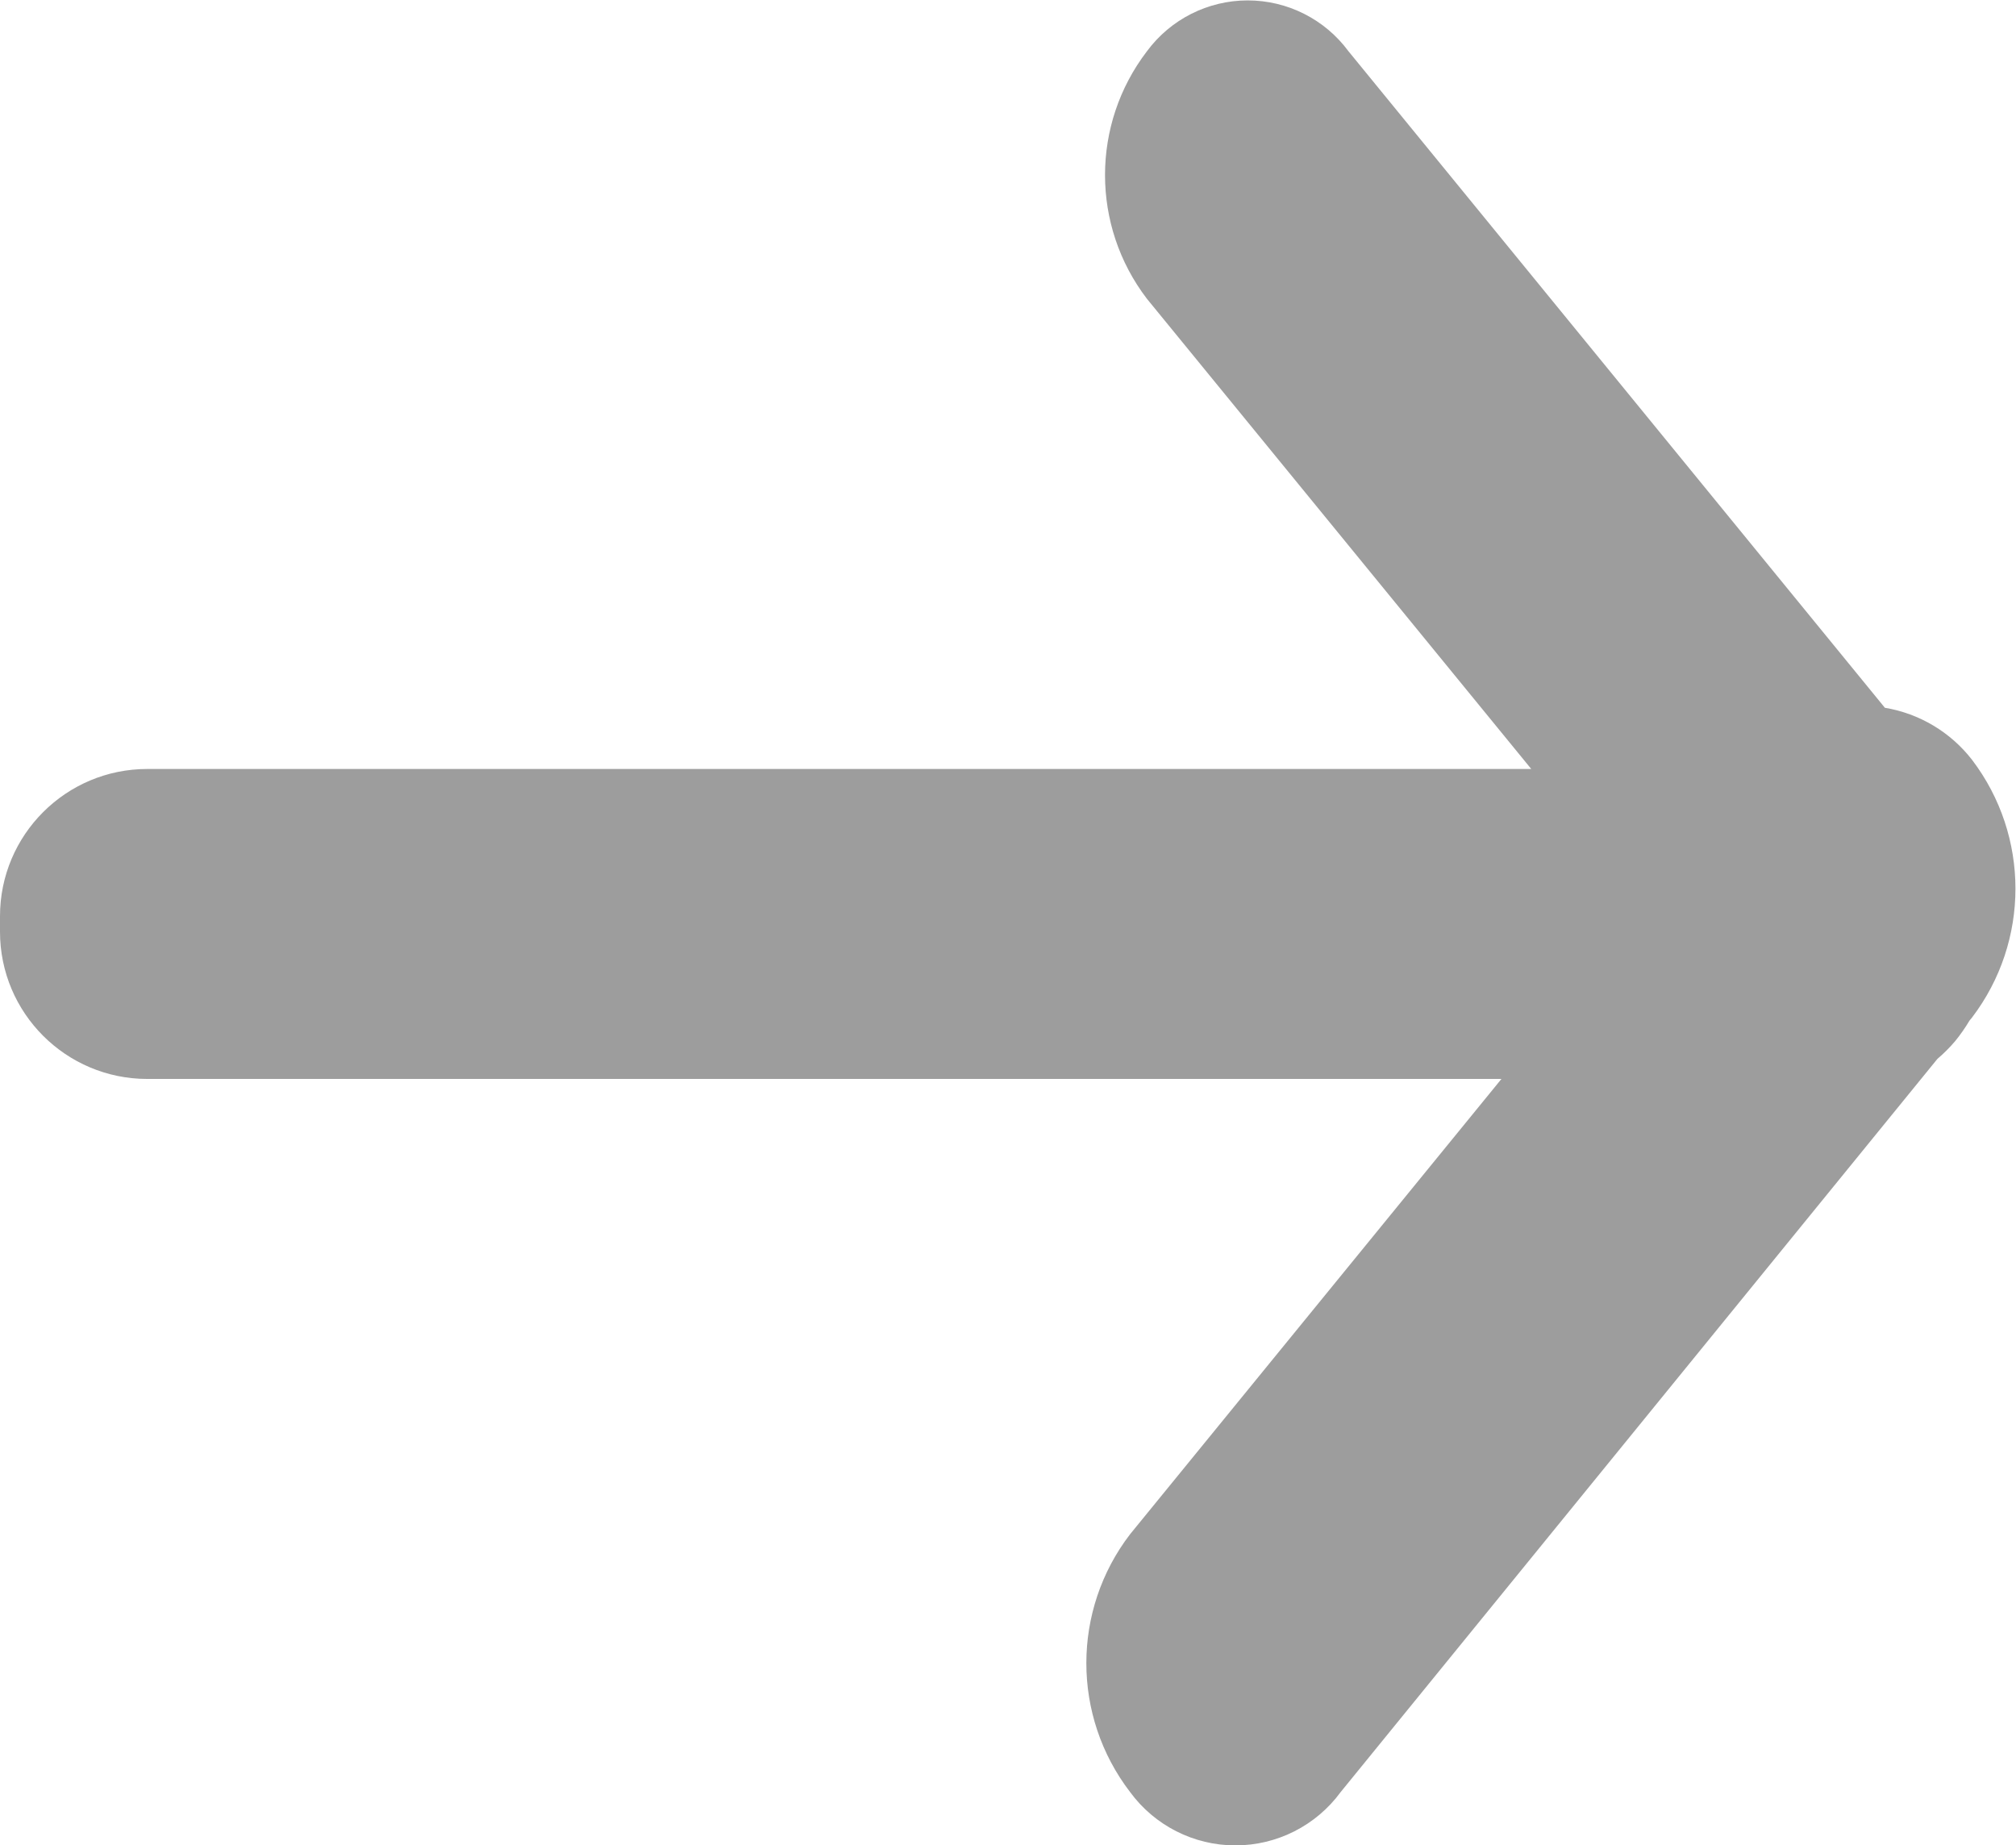
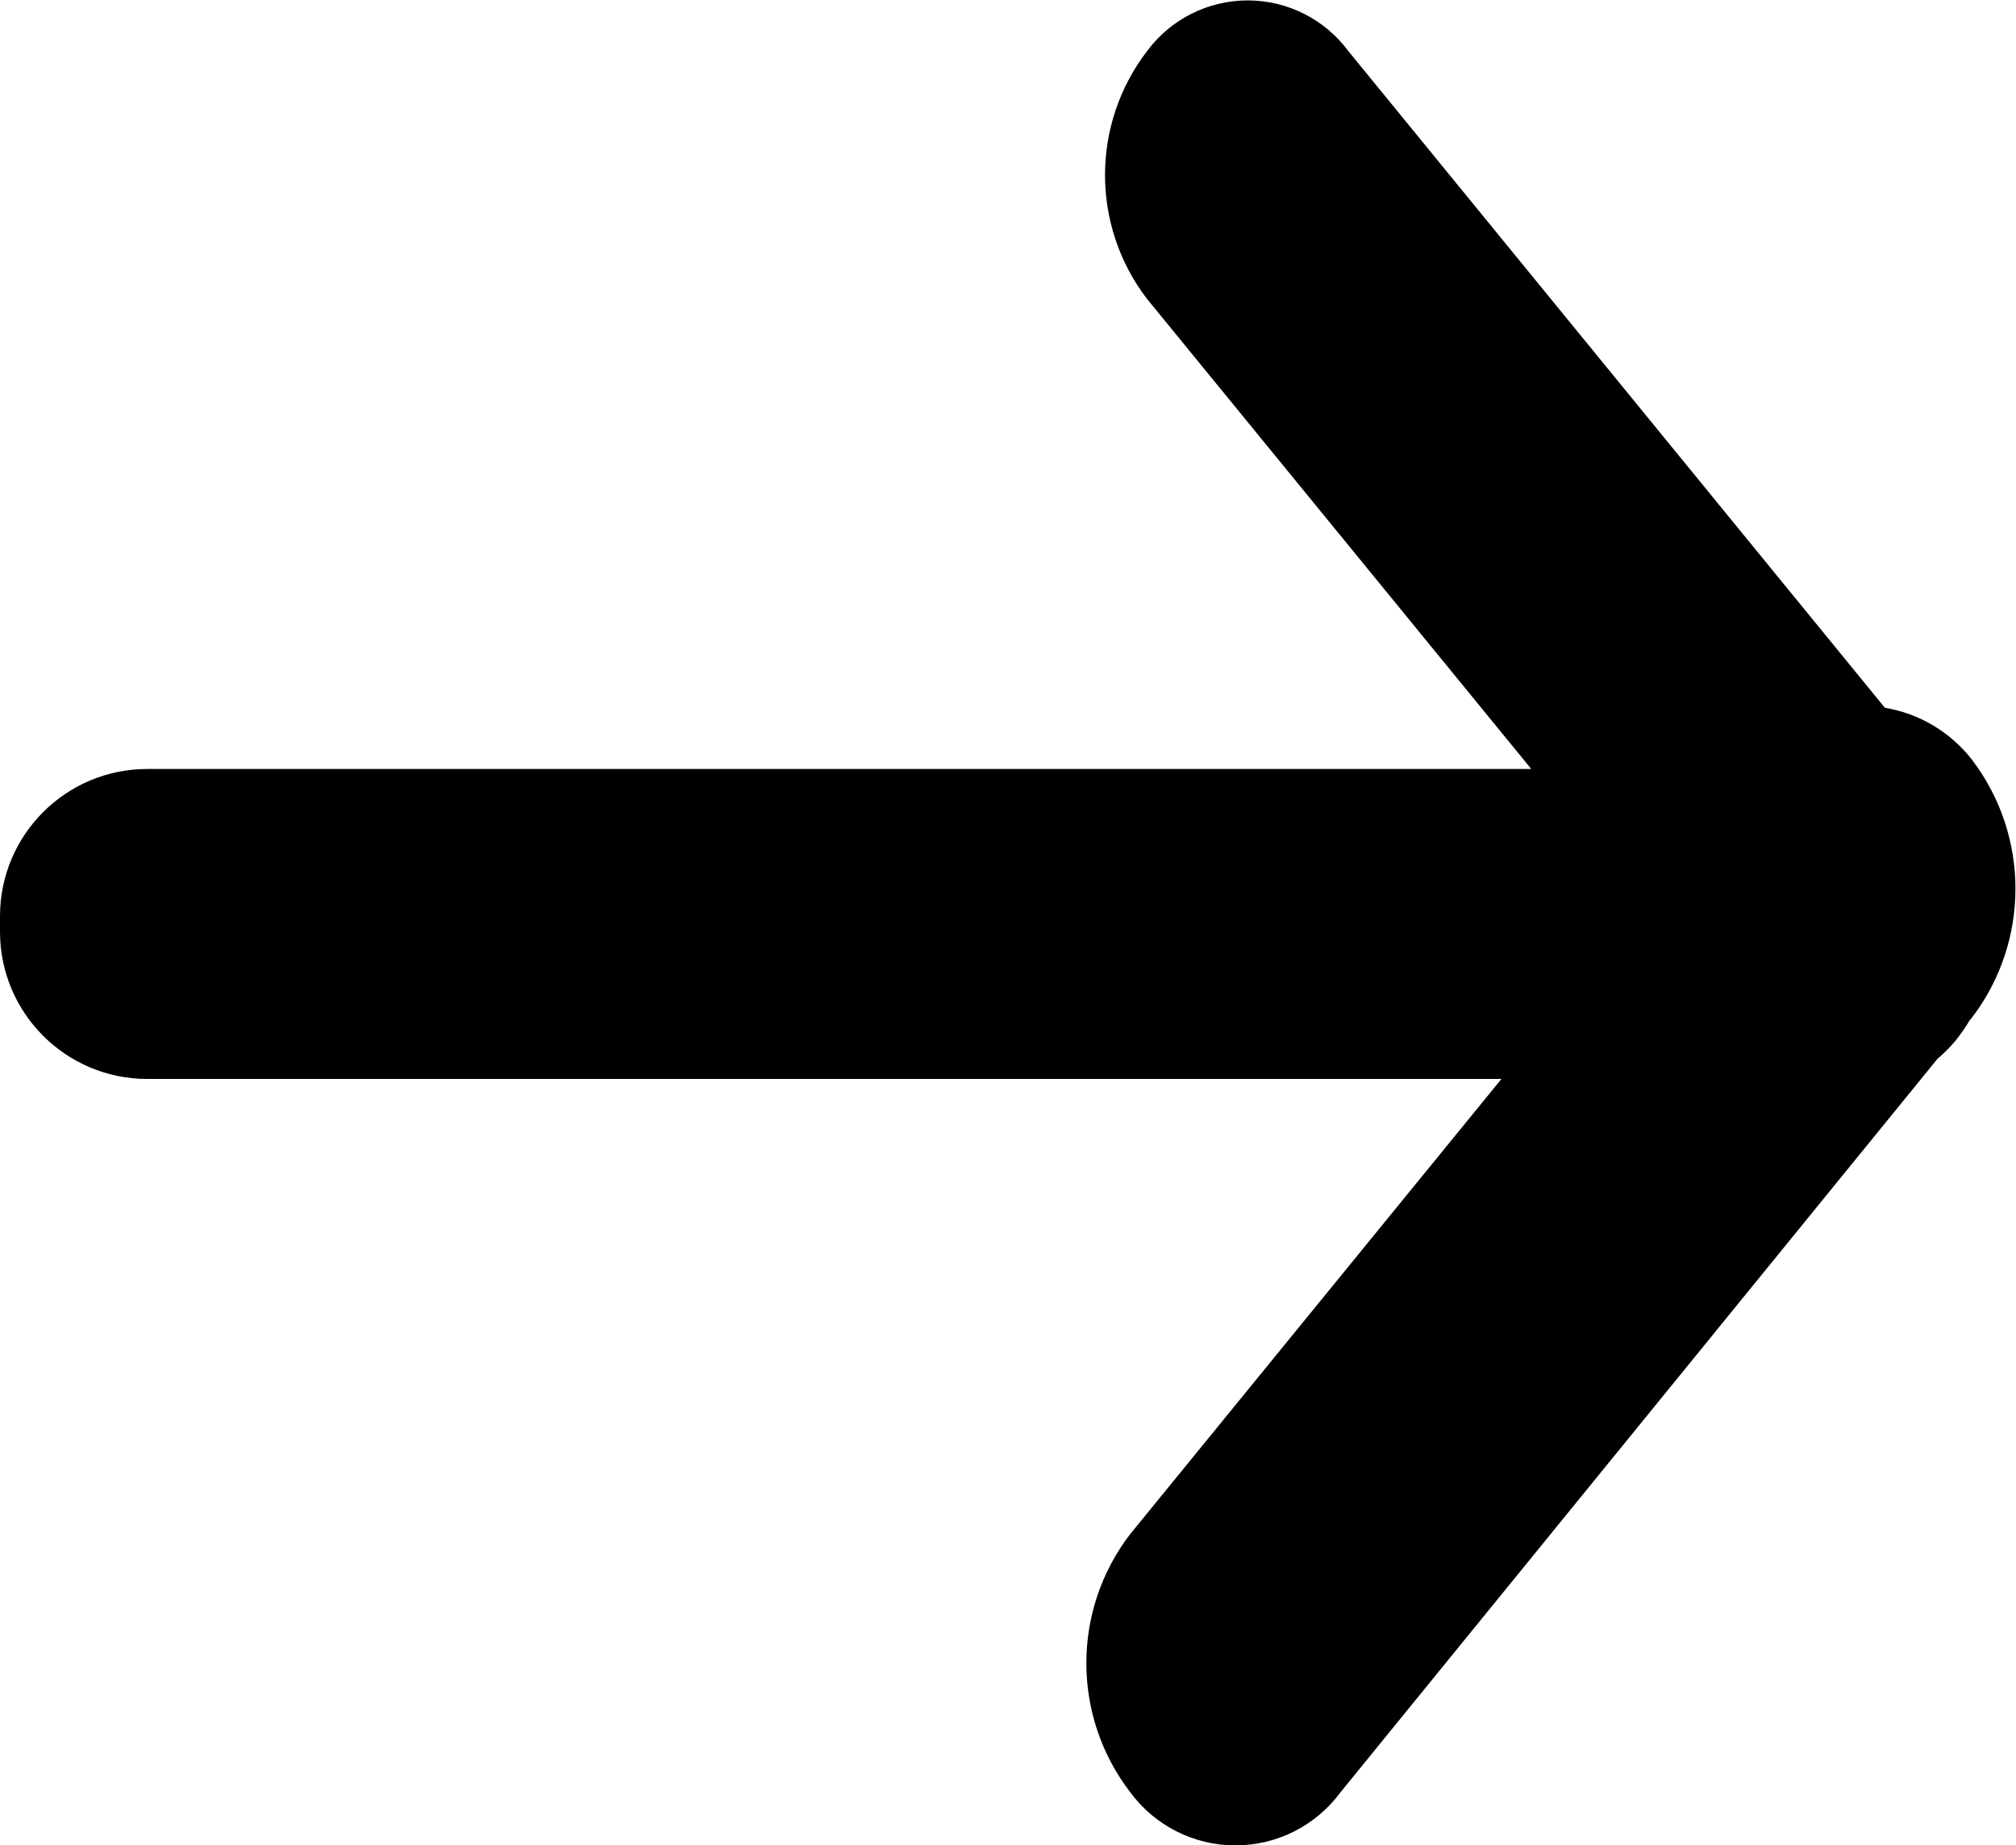
<svg xmlns="http://www.w3.org/2000/svg" width="11.362" height="10.396" viewBox="0 0 11.362 10.396">
-   <path fill="#9D9D9D" d="M6.369,10.1a1.194,1.194,0,0,1,0-1.453L8.462,6.081H.83A.83.83,0,0,1,0,5.251V5.164a.83.83,0,0,1,.83-.83h7.8L6.464,1.684a1.148,1.148,0,0,1,0-1.395A.706.706,0,0,1,7.6.289l3.023,3.7a.786.786,0,0,1,.491.293,1.2,1.2,0,0,1,0,1.453l-.014.017a.969.969,0,0,1-.081.116.886.886,0,0,1-.1.1L7.556,10.1a.736.736,0,0,1-1.187,0Z" />
+   <path fill="black" d="M6.369,10.1a1.194,1.194,0,0,1,0-1.453L8.462,6.081H.83A.83.83,0,0,1,0,5.251V5.164a.83.83,0,0,1,.83-.83h7.8L6.464,1.684a1.148,1.148,0,0,1,0-1.395A.706.706,0,0,1,7.6.289l3.023,3.7a.786.786,0,0,1,.491.293,1.2,1.2,0,0,1,0,1.453l-.014.017a.969.969,0,0,1-.081.116.886.886,0,0,1-.1.1L7.556,10.1a.736.736,0,0,1-1.187,0Z" />
</svg>
